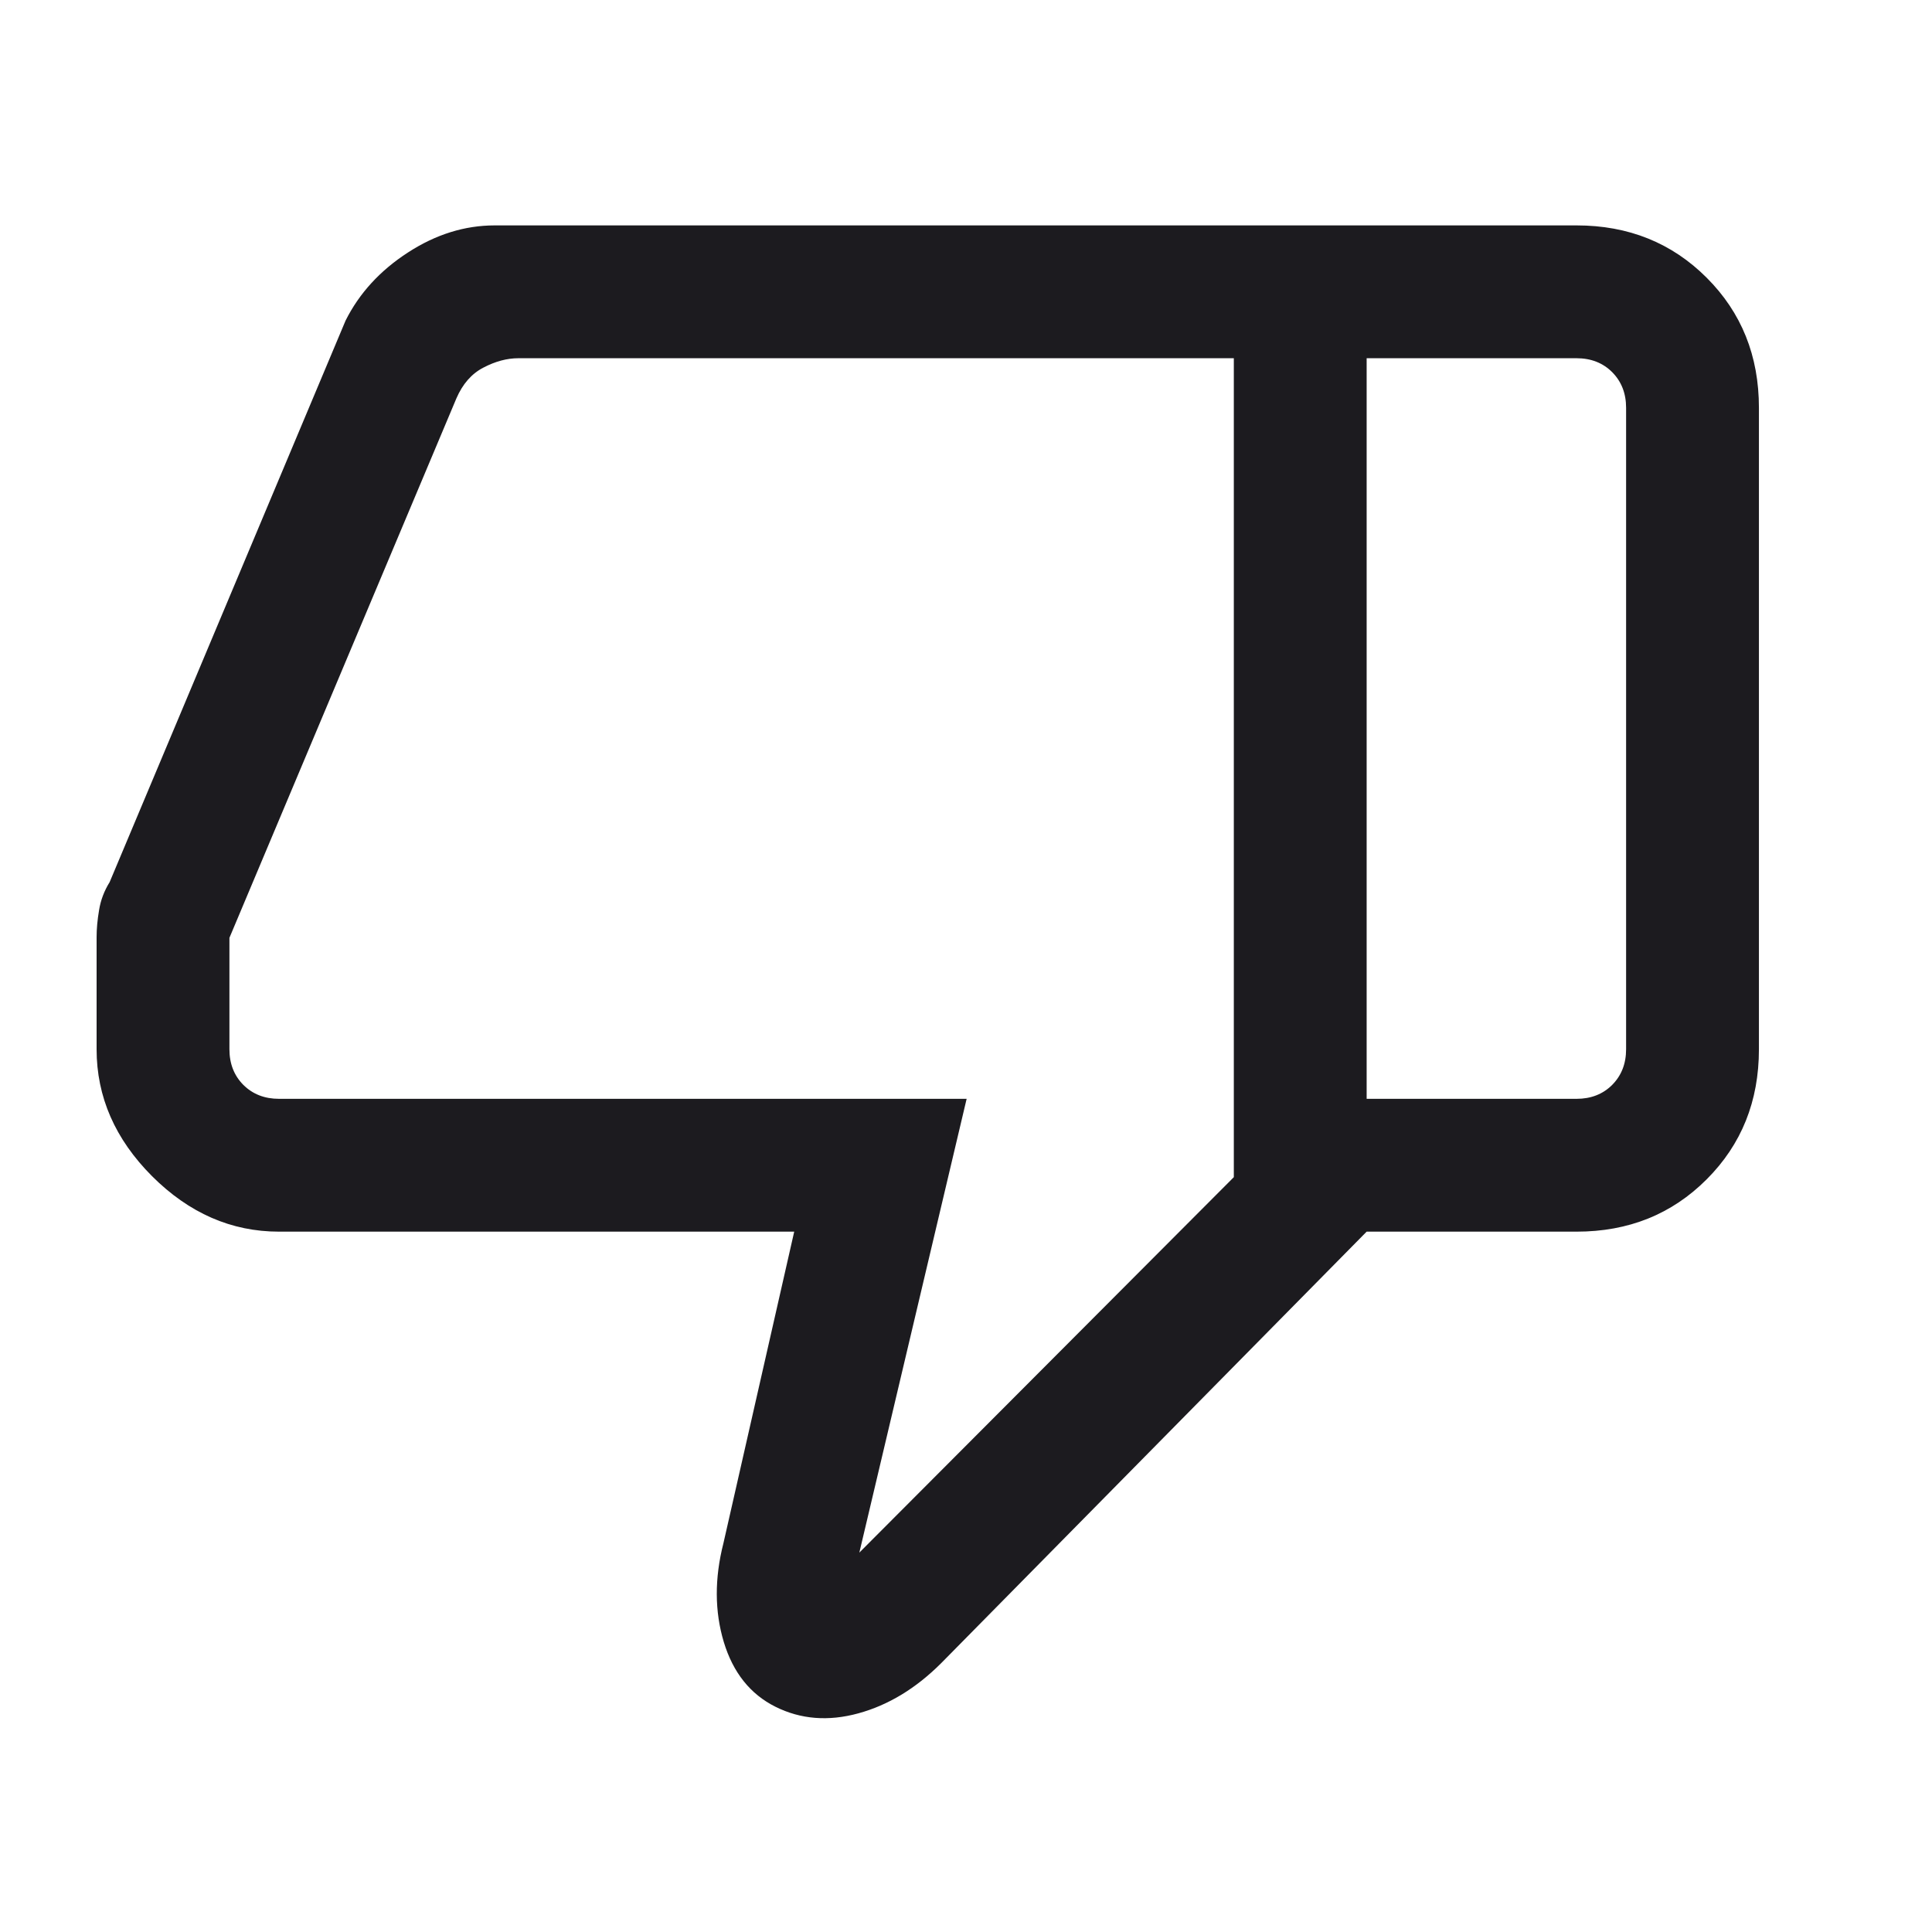
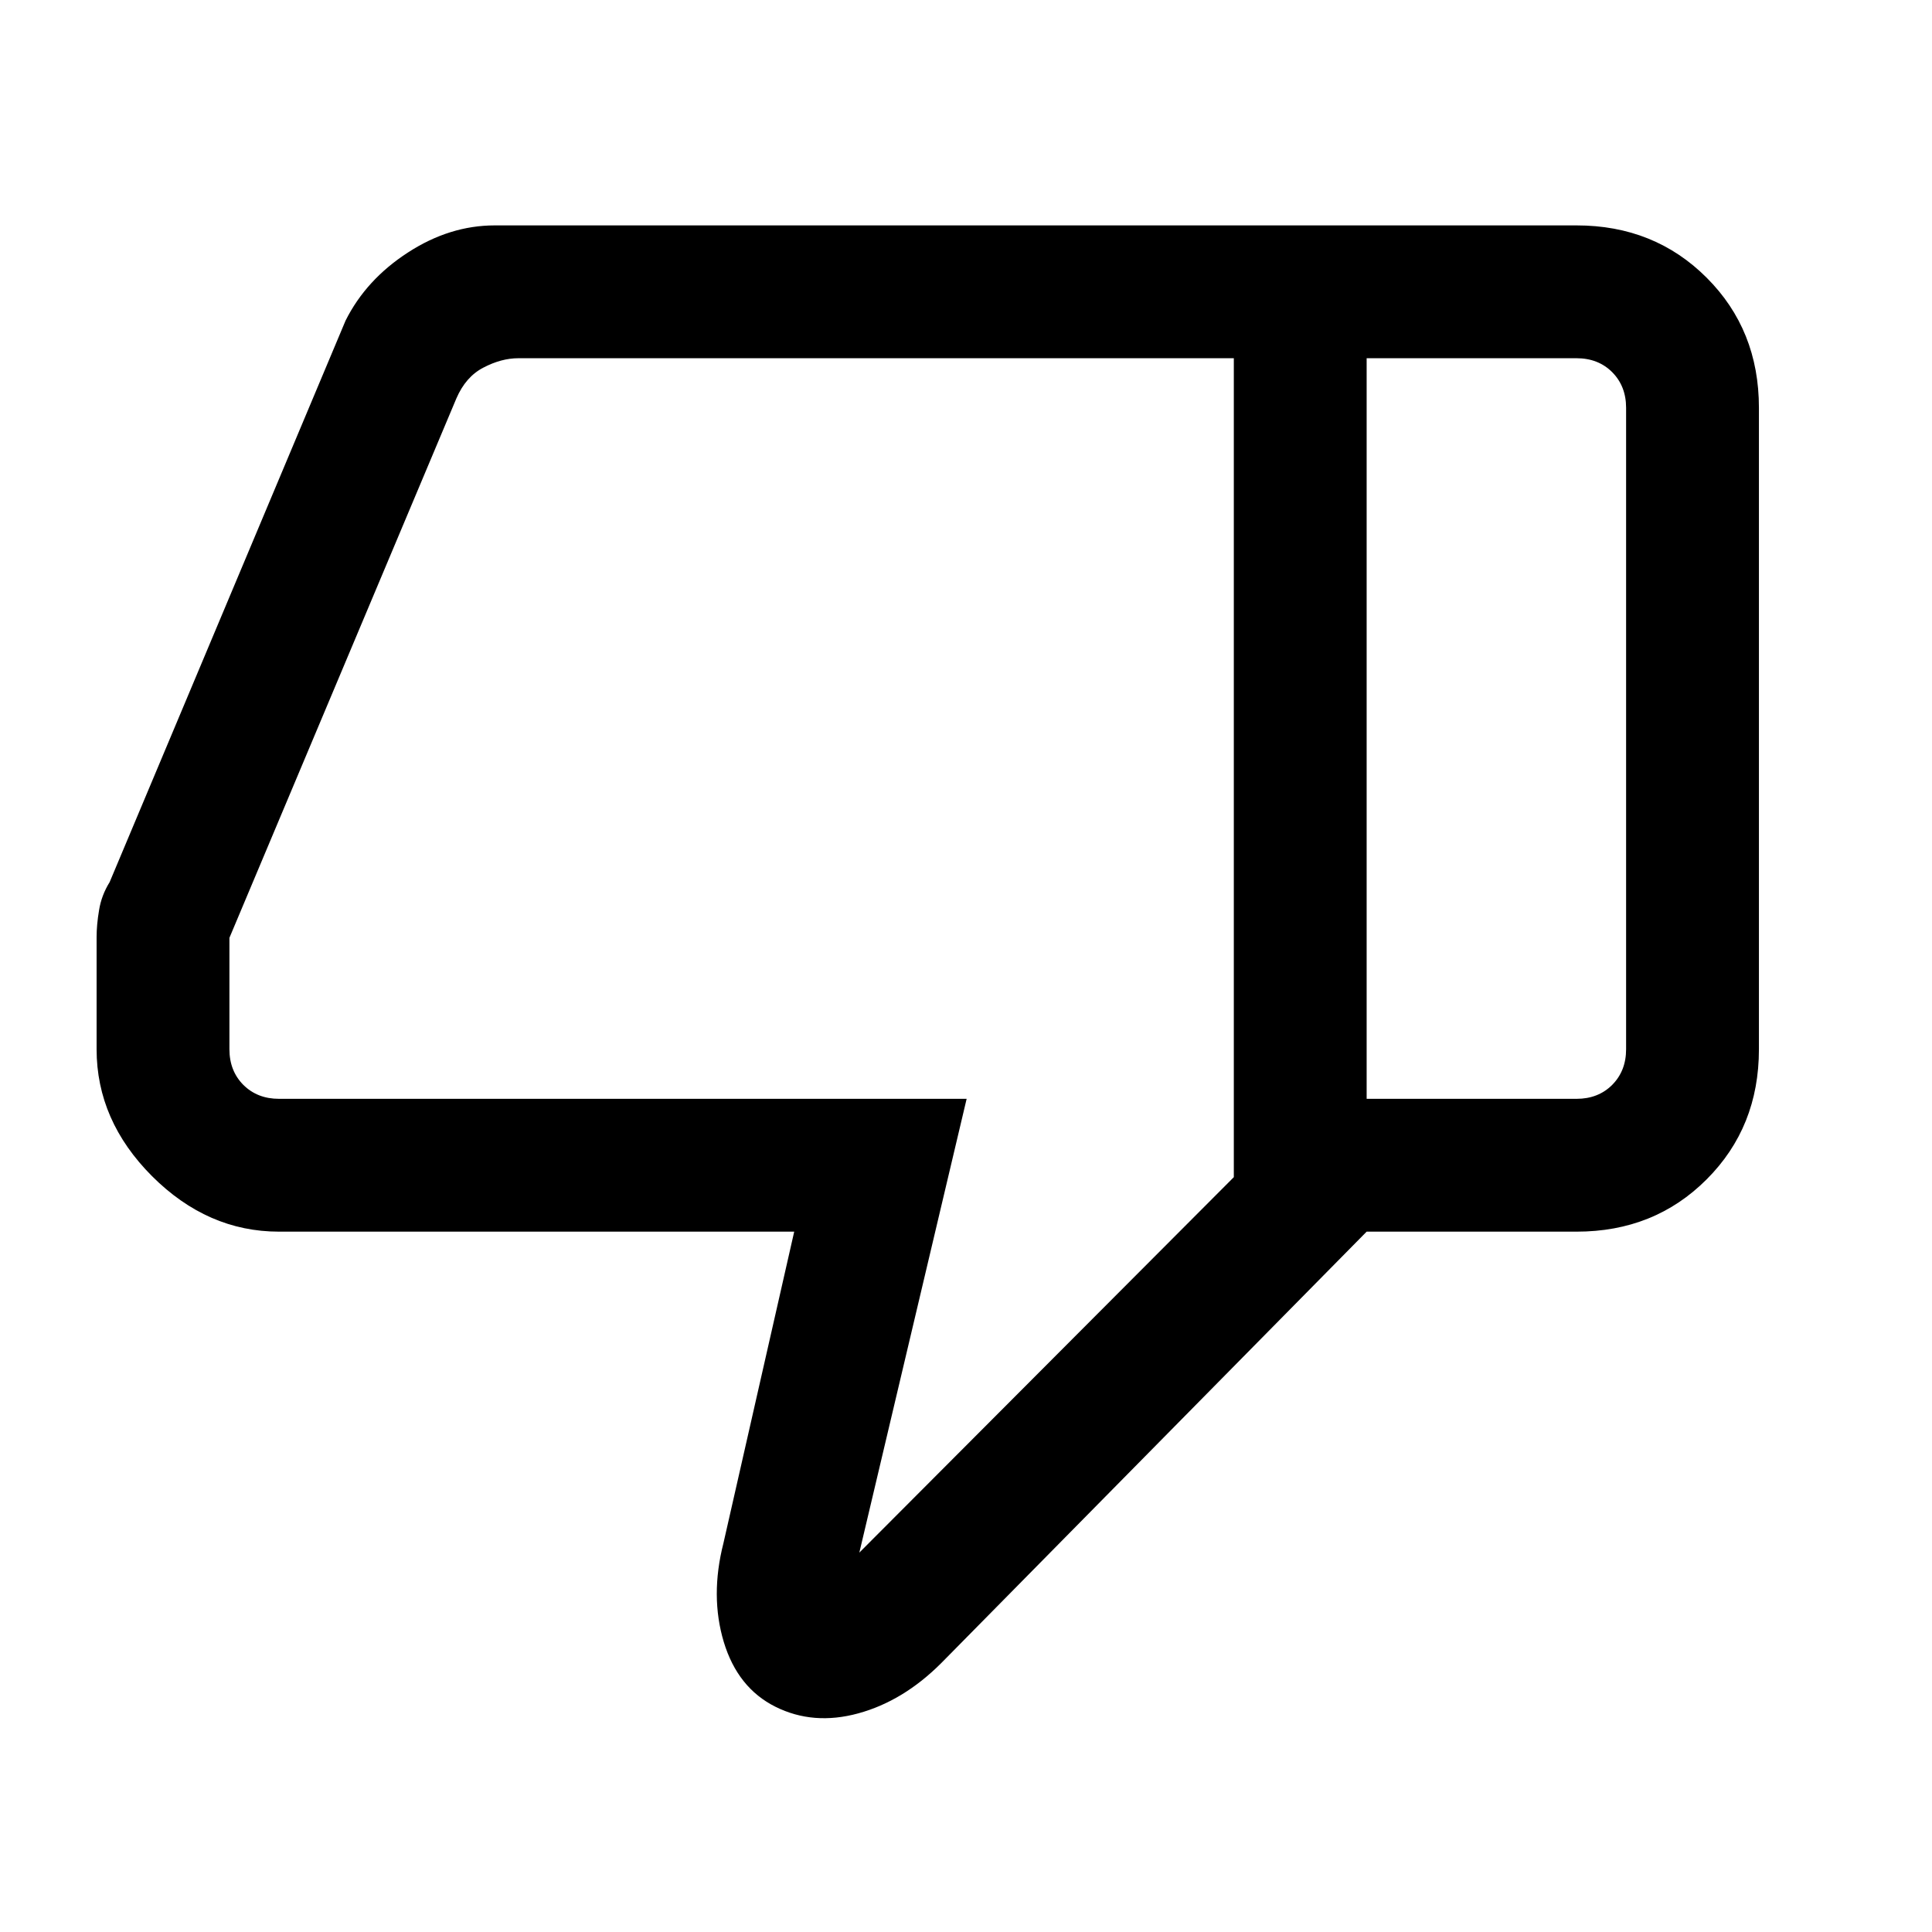
<svg xmlns="http://www.w3.org/2000/svg" width="24" height="24" viewBox="0 0 24 24" fill="none">
-   <path d="M3.466 15.3C2.874 15.3 2.349 15.07 1.889 14.611C1.43 14.151 1.2 13.626 1.2 13.034V11.643C1.2 11.54 1.21 11.427 1.231 11.304C1.251 11.181 1.295 11.066 1.362 10.958L4.293 3.982C4.463 3.643 4.721 3.361 5.067 3.137C5.413 2.912 5.773 2.8 6.146 2.8H16.977V15.3L11.692 20.66C11.378 20.974 11.035 21.182 10.662 21.284C10.289 21.386 9.946 21.358 9.633 21.202C9.32 21.046 9.106 20.777 8.991 20.397C8.877 20.017 8.875 19.608 8.987 19.169L9.866 15.3H3.466ZM15.327 14.623V4.45H6.439C6.298 4.45 6.153 4.489 6.006 4.566C5.858 4.642 5.746 4.771 5.669 4.95L2.85 11.65V13.034C2.85 13.214 2.908 13.361 3.023 13.477C3.139 13.592 3.286 13.65 3.466 13.65H12.008L10.675 19.287L15.327 14.623ZM19.585 2.8C20.229 2.8 20.768 3.017 21.201 3.45C21.634 3.883 21.85 4.421 21.85 5.066V13.034C21.85 13.679 21.634 14.217 21.201 14.65C20.768 15.084 20.229 15.3 19.585 15.3H16.977V13.65H19.585C19.764 13.65 19.912 13.592 20.027 13.477C20.142 13.361 20.2 13.214 20.2 13.034V5.066C20.2 4.886 20.142 4.739 20.027 4.623C19.912 4.508 19.764 4.45 19.585 4.45H16.977V2.8H19.585Z" fill="#1C1B1F" />
+   <path d="M3.466 15.3C2.874 15.3 2.349 15.07 1.889 14.611C1.43 14.151 1.2 13.626 1.2 13.034V11.643C1.2 11.54 1.21 11.427 1.231 11.304C1.251 11.181 1.295 11.066 1.362 10.958L4.293 3.982C4.463 3.643 4.721 3.361 5.067 3.137C5.413 2.912 5.773 2.8 6.146 2.8H16.977V15.3L11.692 20.66C11.378 20.974 11.035 21.182 10.662 21.284C10.289 21.386 9.946 21.358 9.633 21.202C9.32 21.046 9.106 20.777 8.991 20.397C8.877 20.017 8.875 19.608 8.987 19.169L9.866 15.3H3.466ZM15.327 14.623V4.45H6.439C6.298 4.45 6.153 4.489 6.006 4.566C5.858 4.642 5.746 4.771 5.669 4.95L2.85 11.65V13.034C2.85 13.214 2.908 13.361 3.023 13.477C3.139 13.592 3.286 13.65 3.466 13.65H12.008L10.675 19.287L15.327 14.623ZM19.585 2.8C20.229 2.8 20.768 3.017 21.201 3.45C21.634 3.883 21.85 4.421 21.85 5.066V13.034C21.85 13.679 21.634 14.217 21.201 14.65C20.768 15.084 20.229 15.3 19.585 15.3H16.977V13.65H19.585C19.764 13.65 19.912 13.592 20.027 13.477C20.142 13.361 20.2 13.214 20.2 13.034V5.066C20.2 4.886 20.142 4.739 20.027 4.623C19.912 4.508 19.764 4.45 19.585 4.45H16.977V2.8H19.585Z" fill="currentColor" />
</svg>
